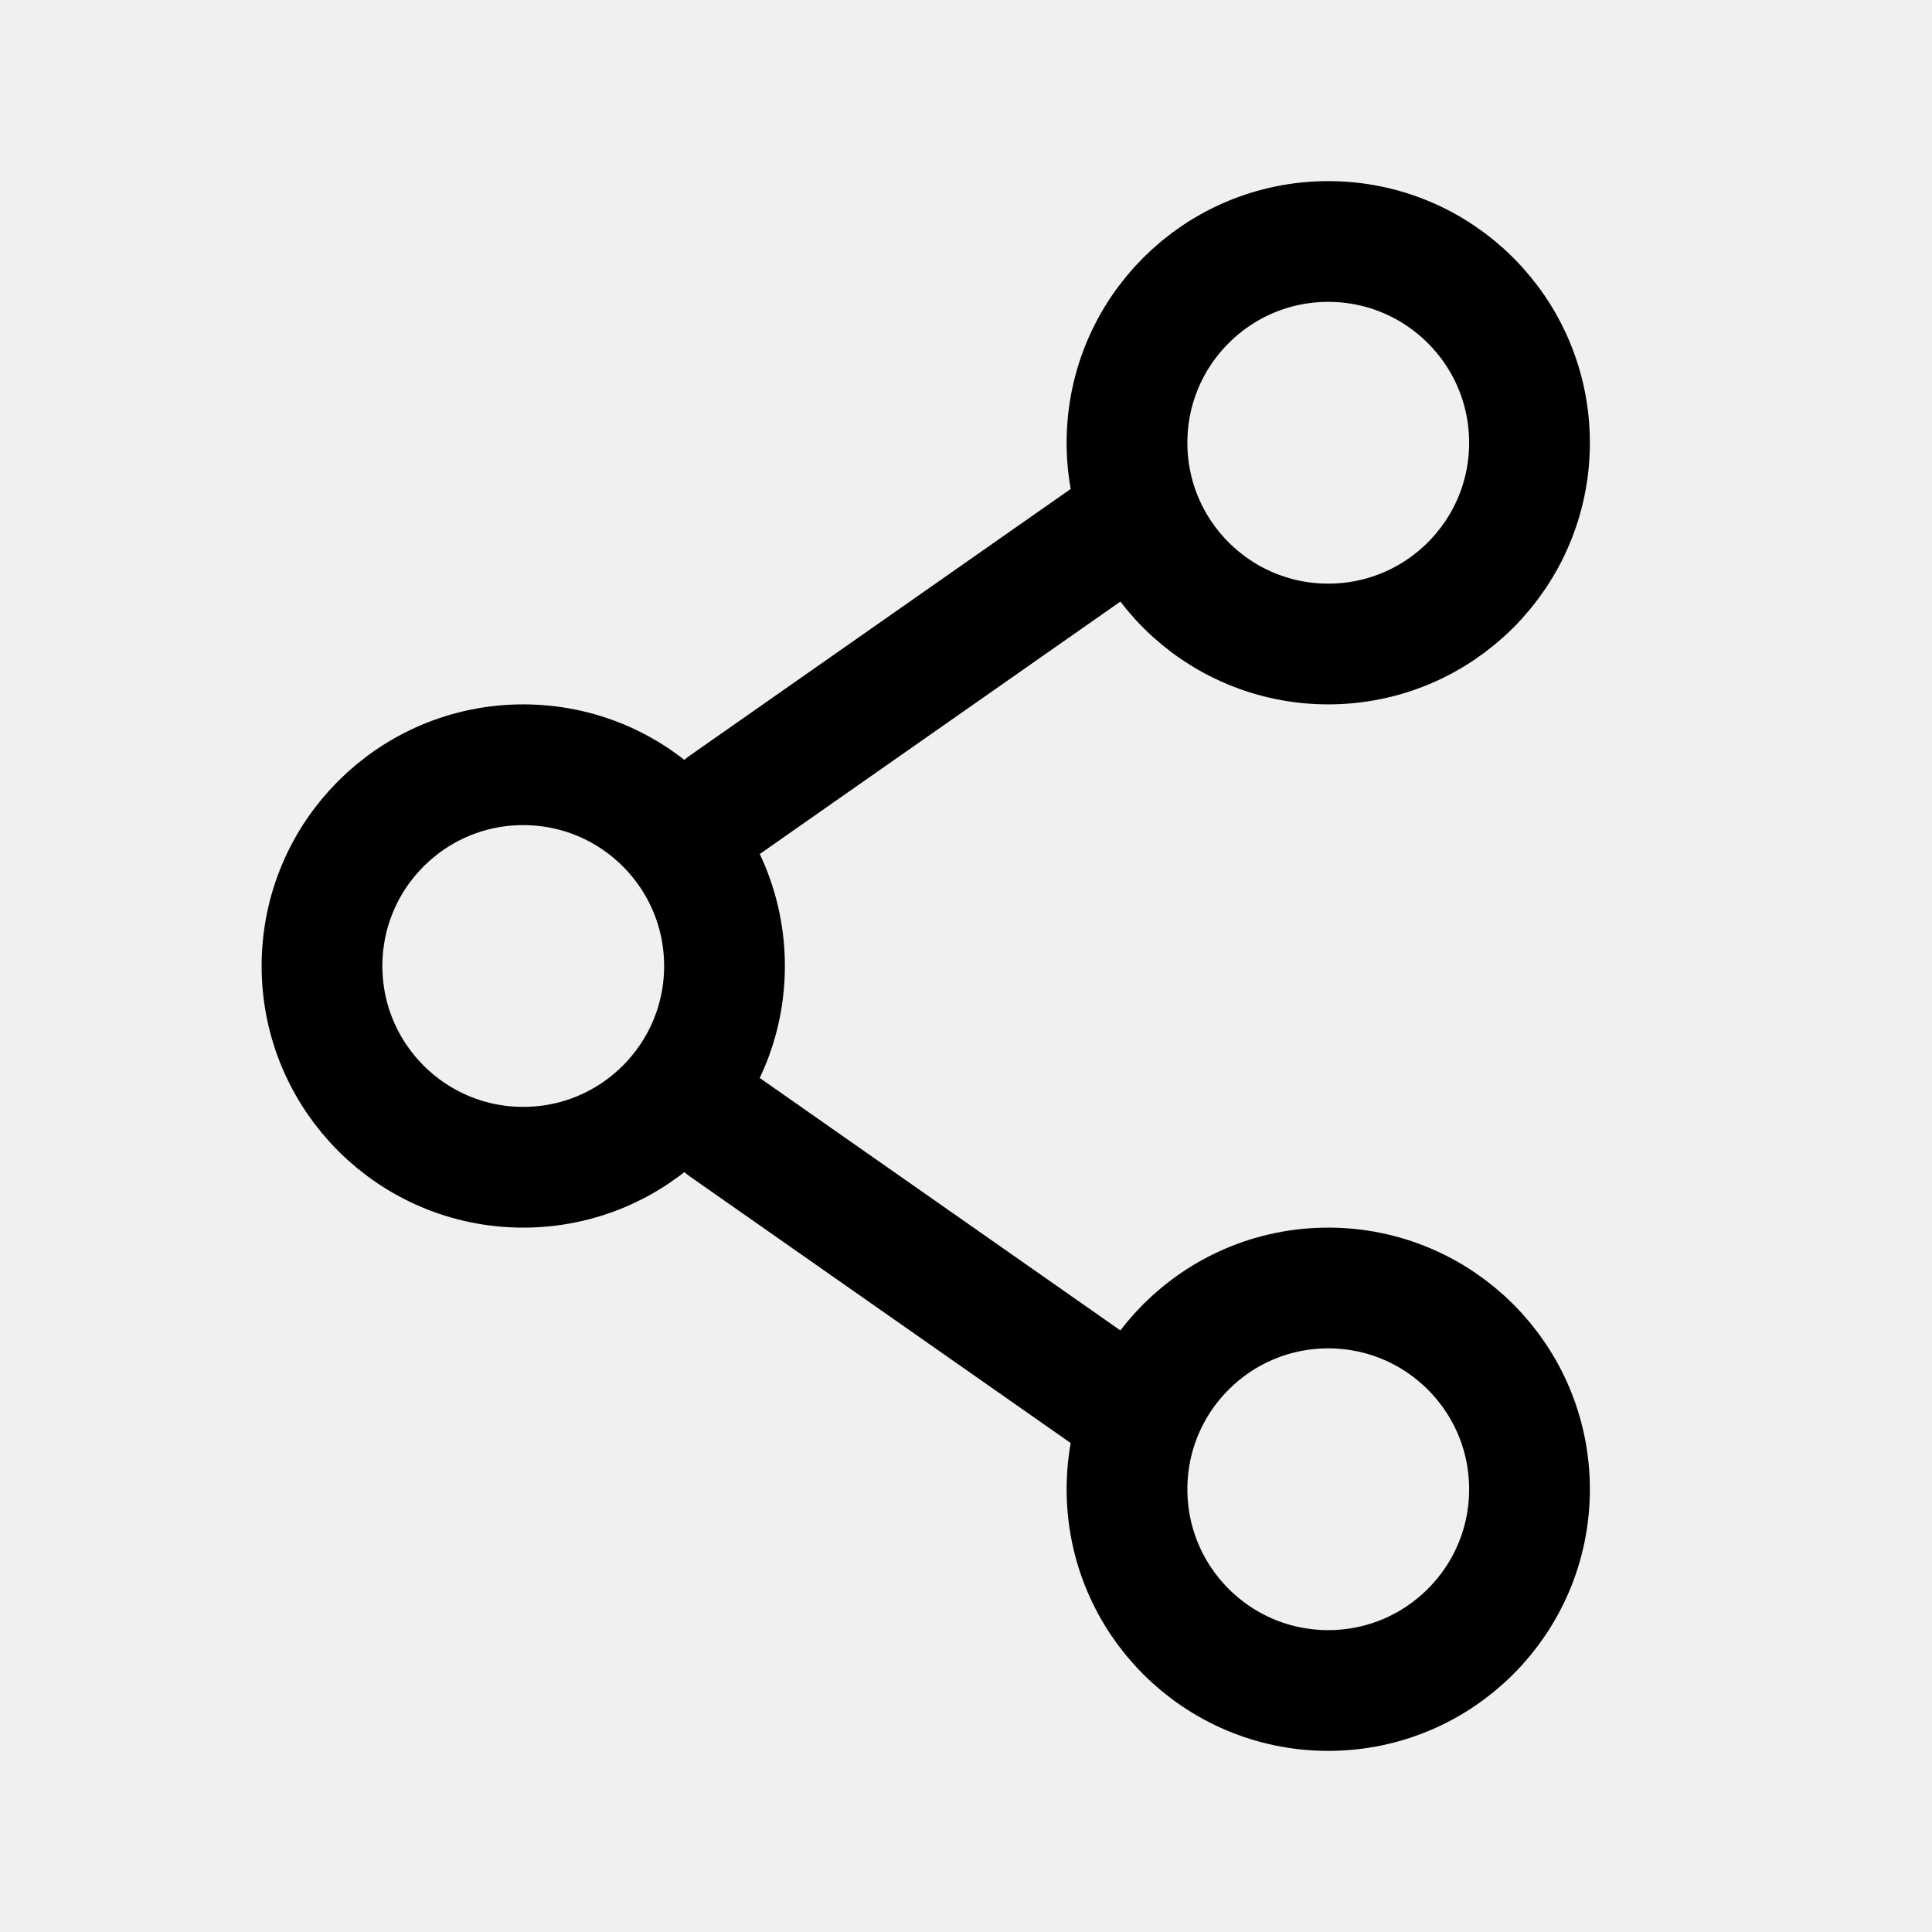
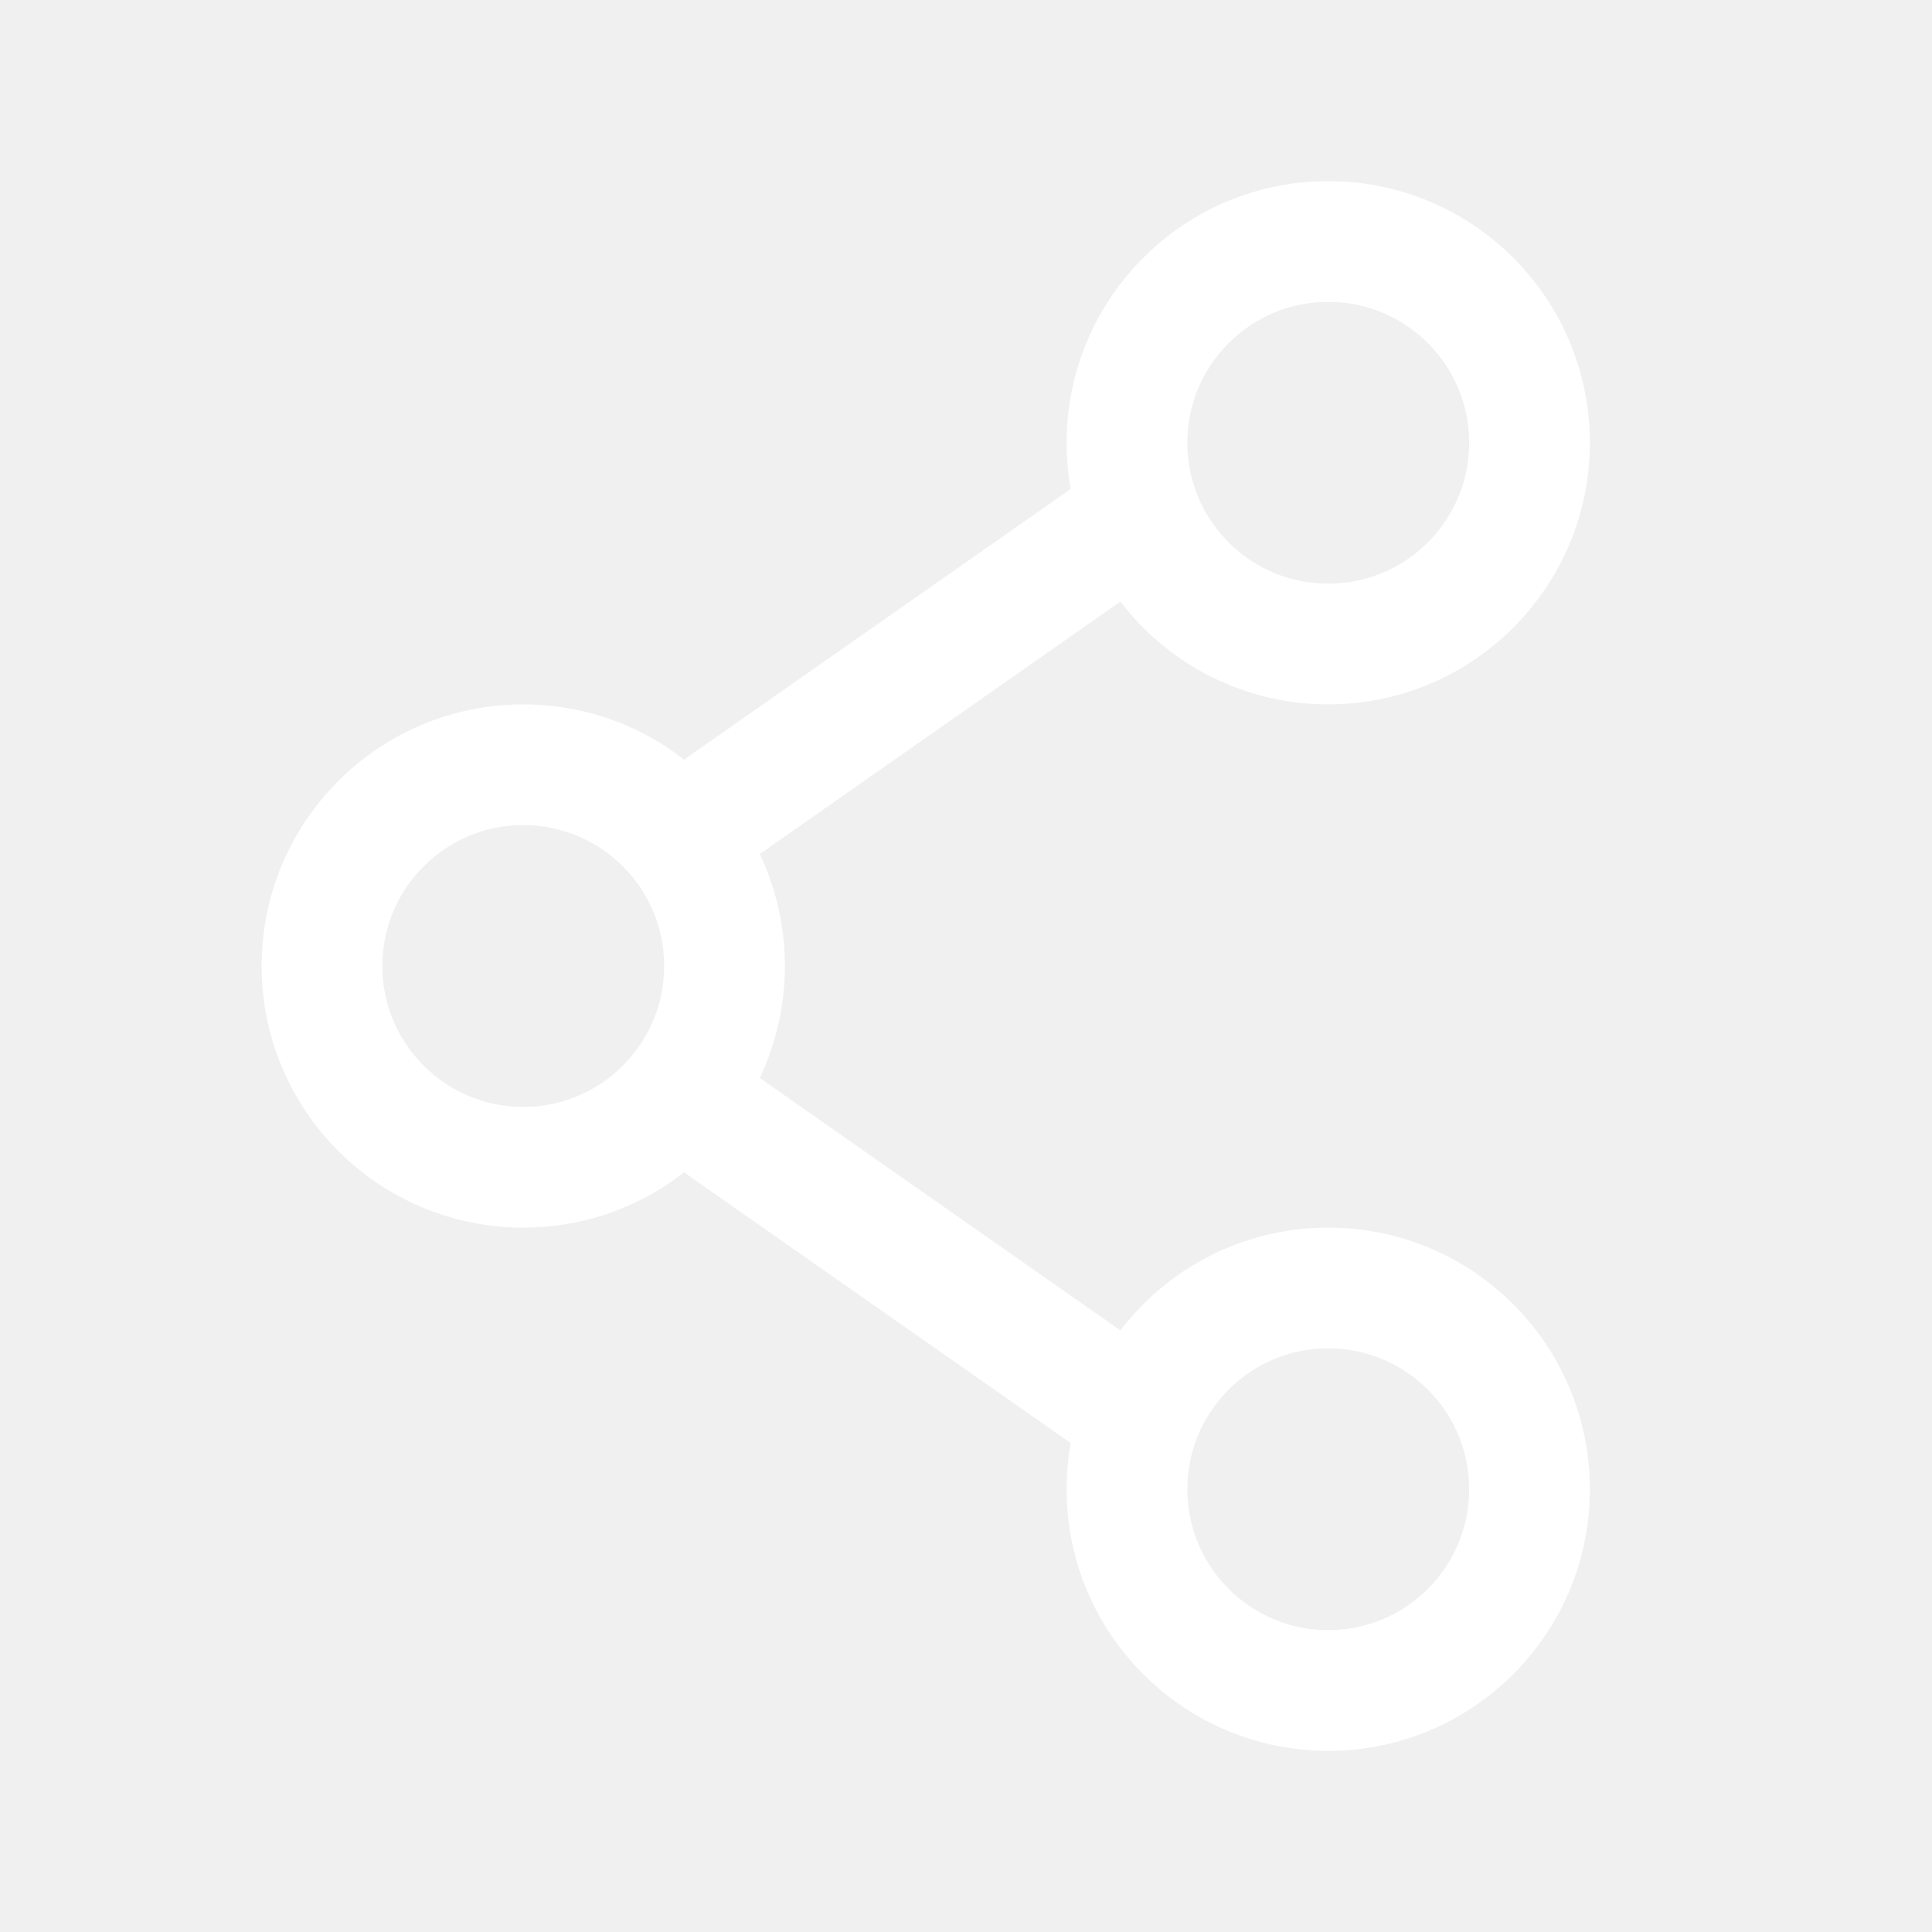
<svg xmlns="http://www.w3.org/2000/svg" width="24" height="24" viewBox="0 0 24 24">
-   <g fill="none" stroke="currentColor" stroke-width="1.5">
+   <g fill="none" stroke="white" stroke-width="1.5">
    <path d="M9 12a2.5 2.5 0 1 1-5 0a2.5 2.5 0 0 1 5 0Z" />
    <path stroke-linecap="round" d="M14 6.5L9 10m5 7.5L9 14" />
    <path d="M19 18.5a2.5 2.5 0 1 1-5 0a2.5 2.5 0 0 1 5 0Zm0-13a2.5 2.5 0 1 1-5 0a2.5 2.5 0 0 1 5 0Z" />
  </g>
</svg>
